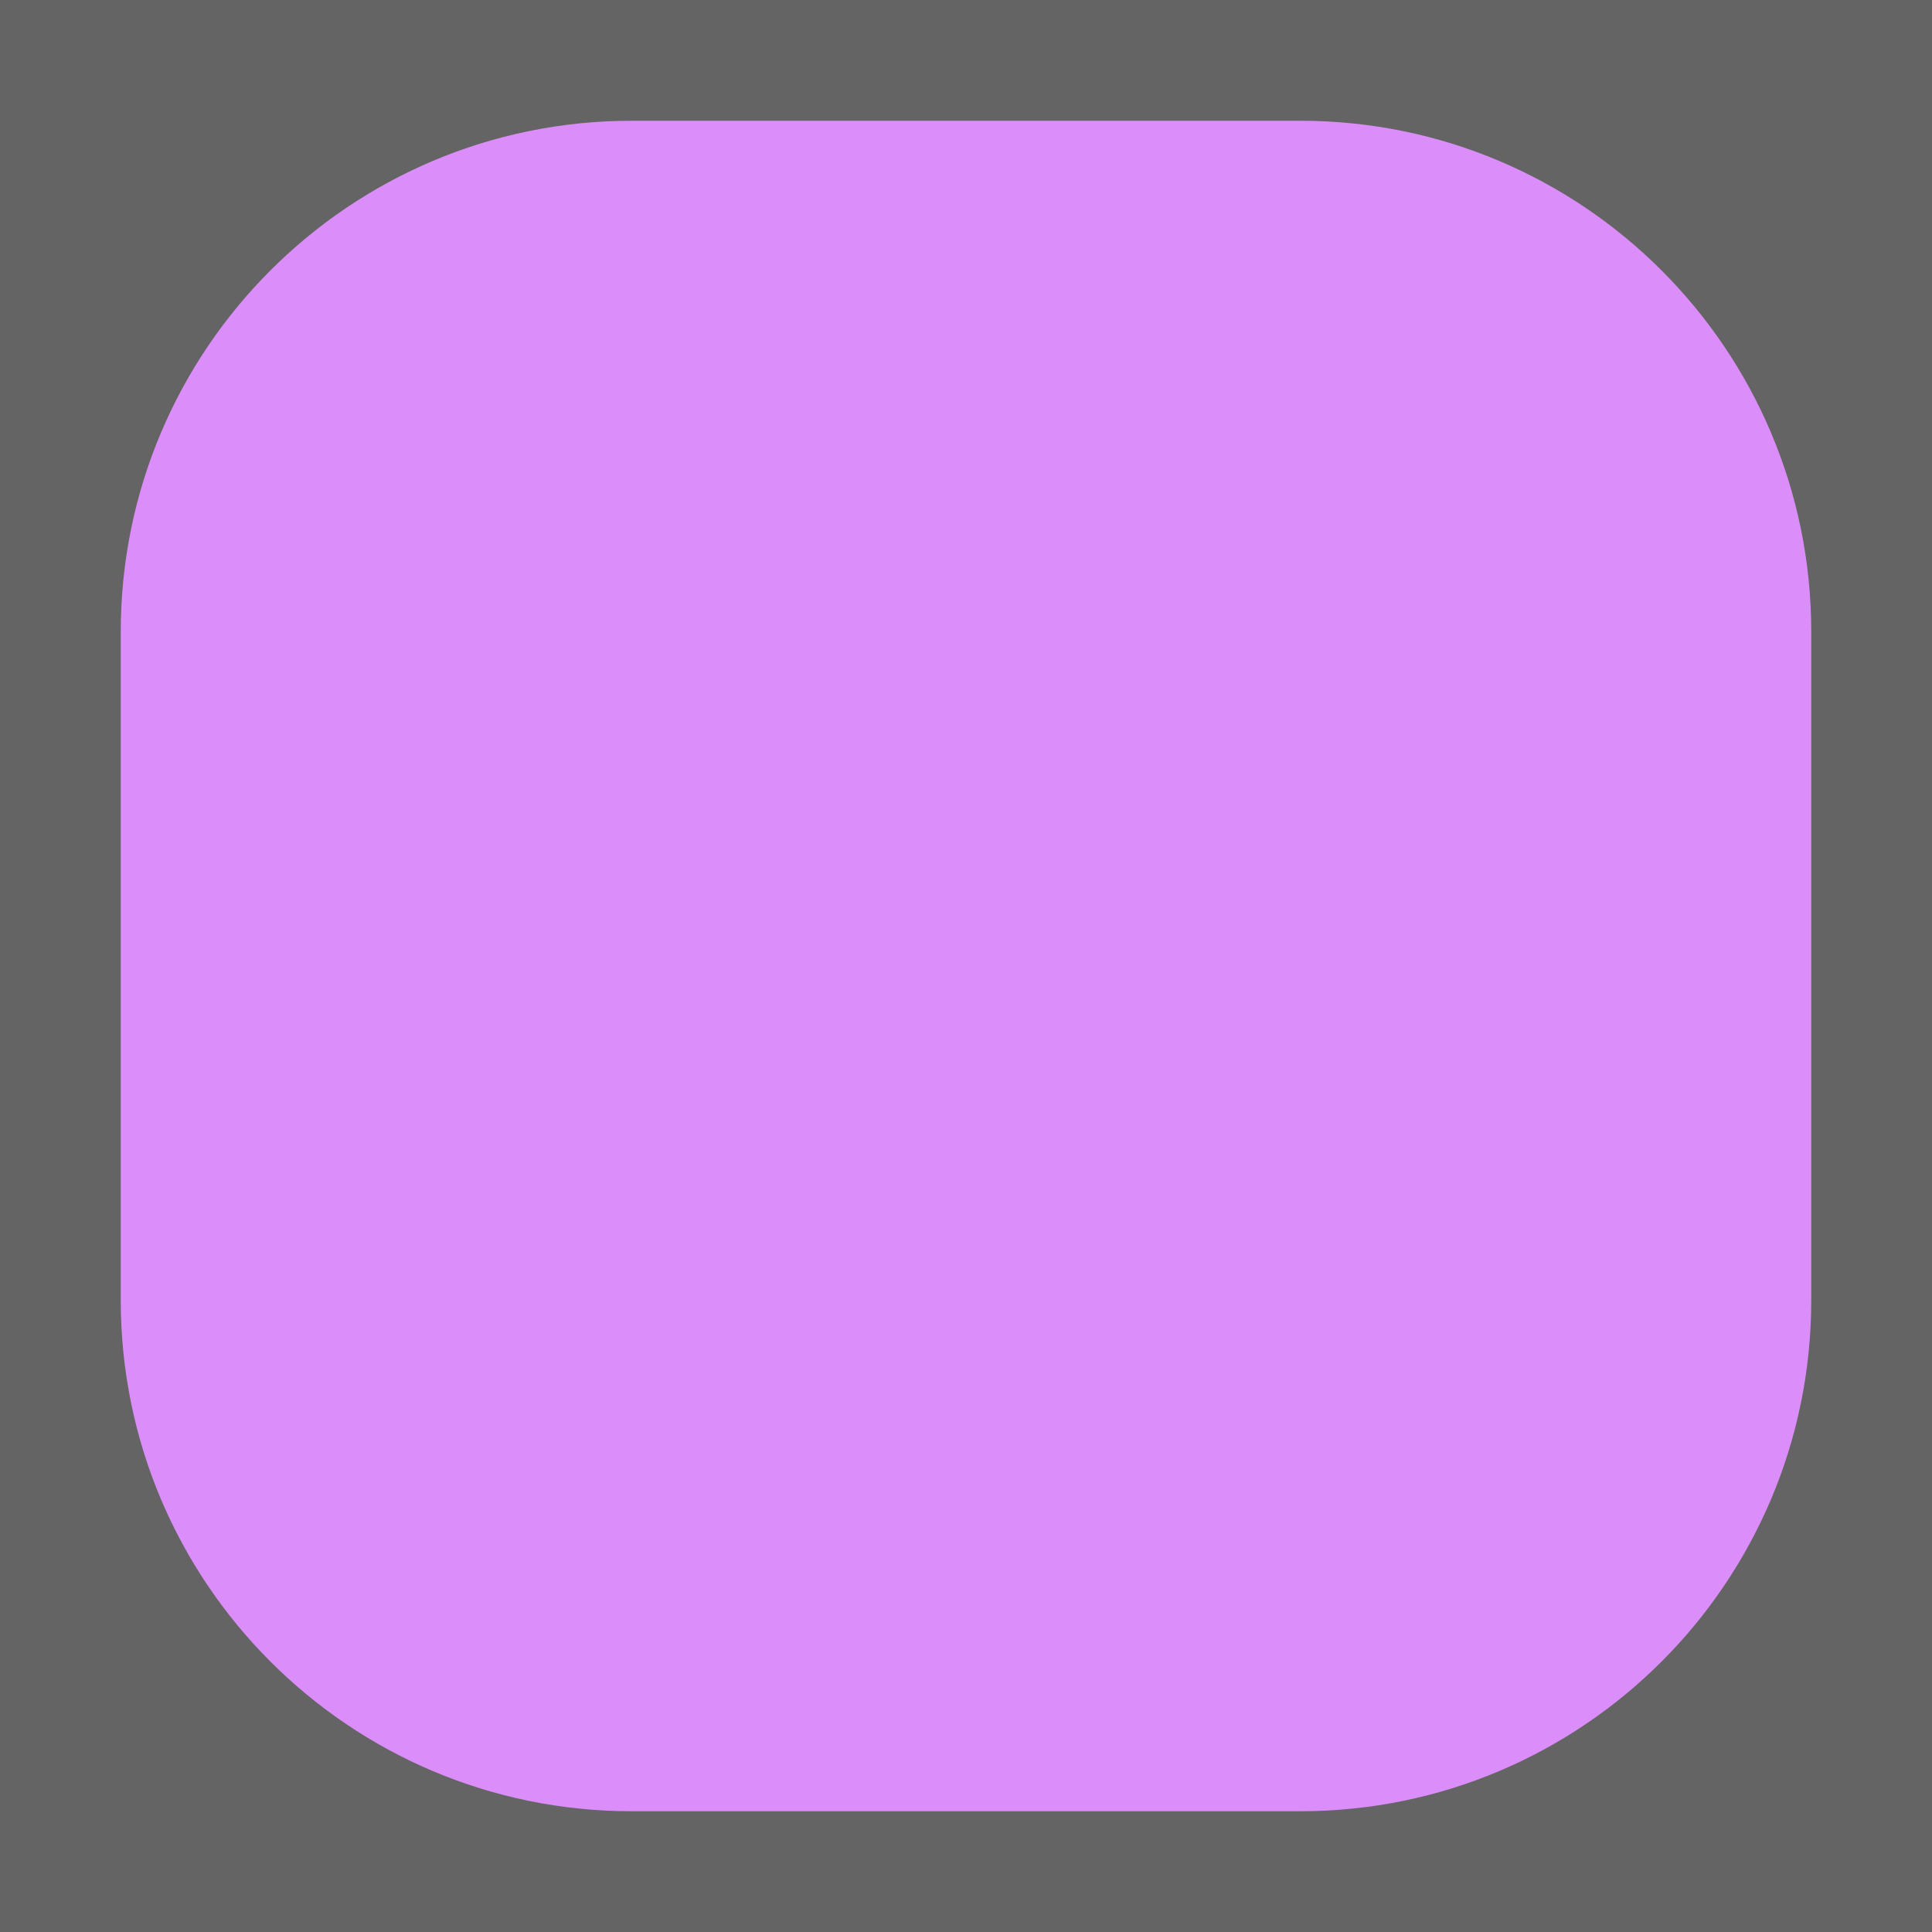
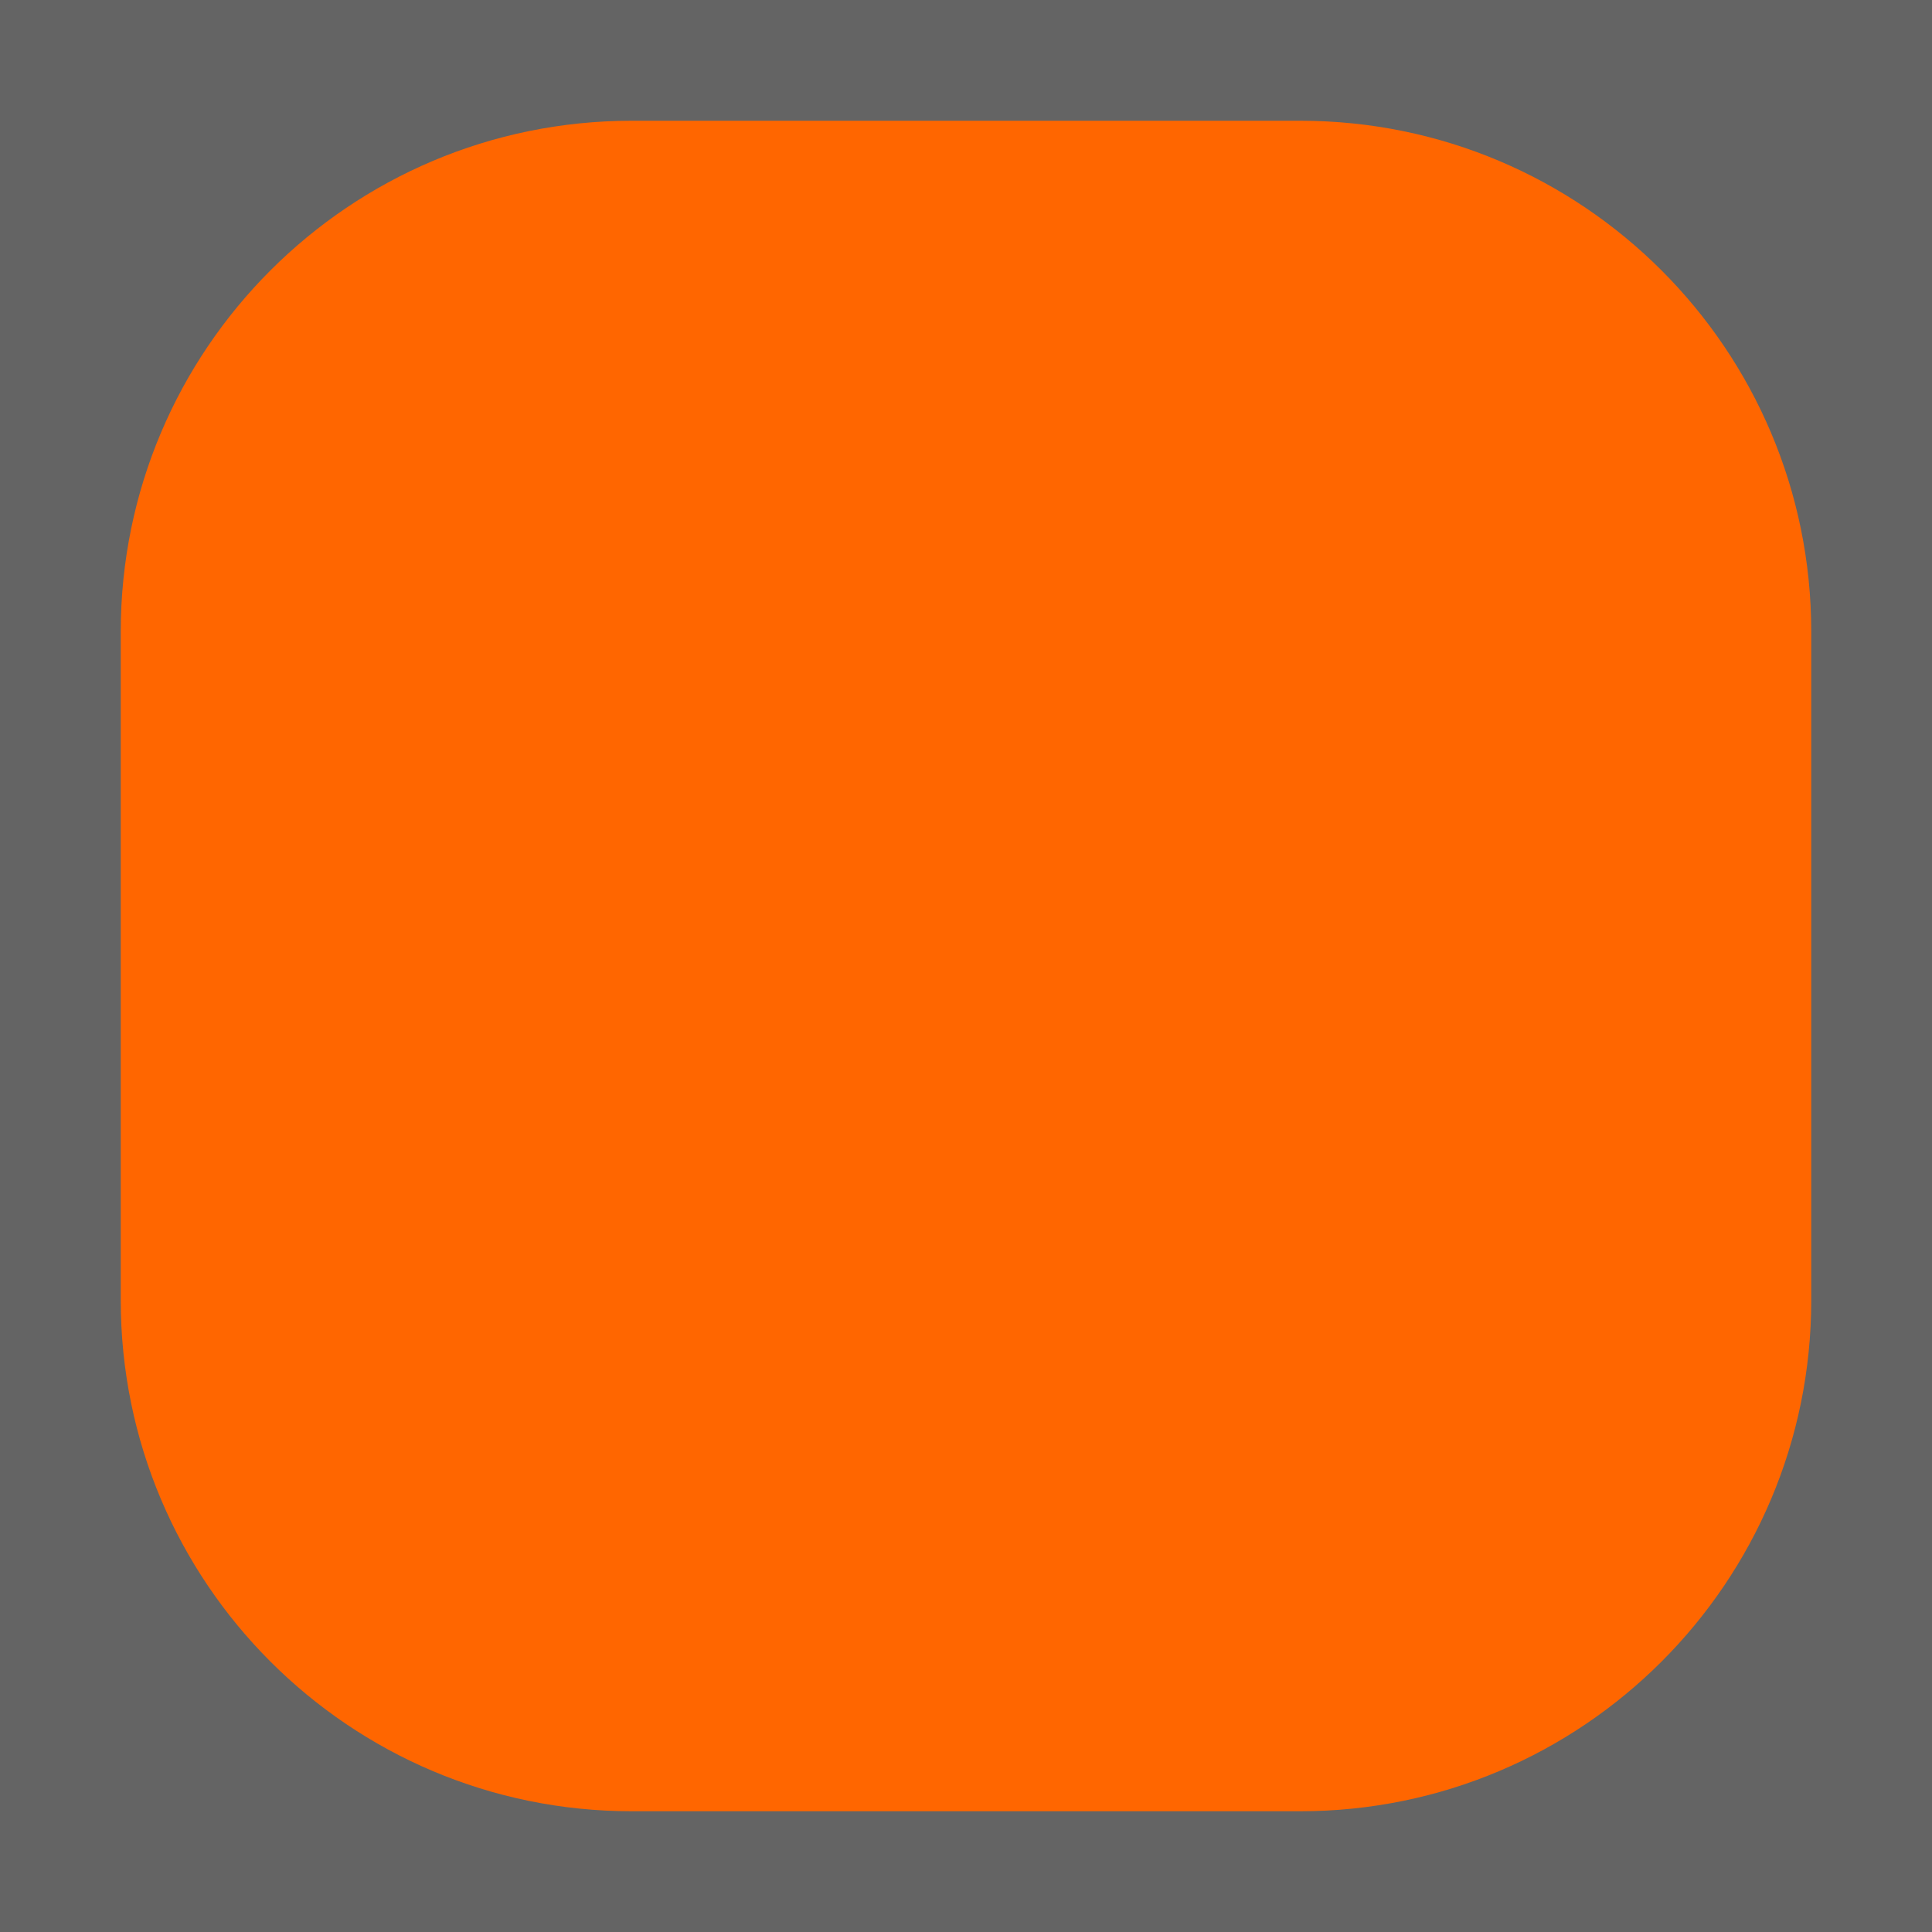
<svg xmlns="http://www.w3.org/2000/svg" width="4mm" height="4mm" viewBox="0 0 4 4" version="1.1" id="svg8">
  <defs id="defs2">
    </defs>
  <g id="layer1" style="display:inline" transform="translate(-8,-8)">
    <rect style="fill:#646464;fill-opacity:1;stroke:none;stroke-width:0.039" id="rect833" width="4" height="4" x="8" y="8" />
  </g>
  <g id="layer2" style="display:inline" transform="translate(-8,-8)">
-     <path style="fill:#db8efa;fill-opacity:1;stroke:none;stroke-width:0.036;stroke-miterlimit:4;stroke-dasharray:none" id="rect836" width="3.5" height="3.5" x="8.25" y="8.25" d="M 9.308,8.25 H 10.692 A 1.058,1.058 45 0 1 11.75,9.308 V 10.692 A 1.058,1.058 135 0 1 10.692,11.75 H 9.308 A 1.058,1.058 45 0 1 8.25,10.692 V 9.308 A 1.058,1.058 135 0 1 9.308,8.25 Z" />
+     <path style="fill:#ff6600;fill-opacity:1;stroke:none;stroke-width:0.036;stroke-miterlimit:4;stroke-dasharray:none" id="rect836" width="3.5" height="3.5" x="8.25" y="8.25" d="M 9.308,8.25 H 10.692 A 1.058,1.058 45 0 1 11.75,9.308 V 10.692 A 1.058,1.058 135 0 1 10.692,11.75 H 9.308 A 1.058,1.058 45 0 1 8.25,10.692 V 9.308 A 1.058,1.058 135 0 1 9.308,8.25 Z" />
  </g>
</svg>
